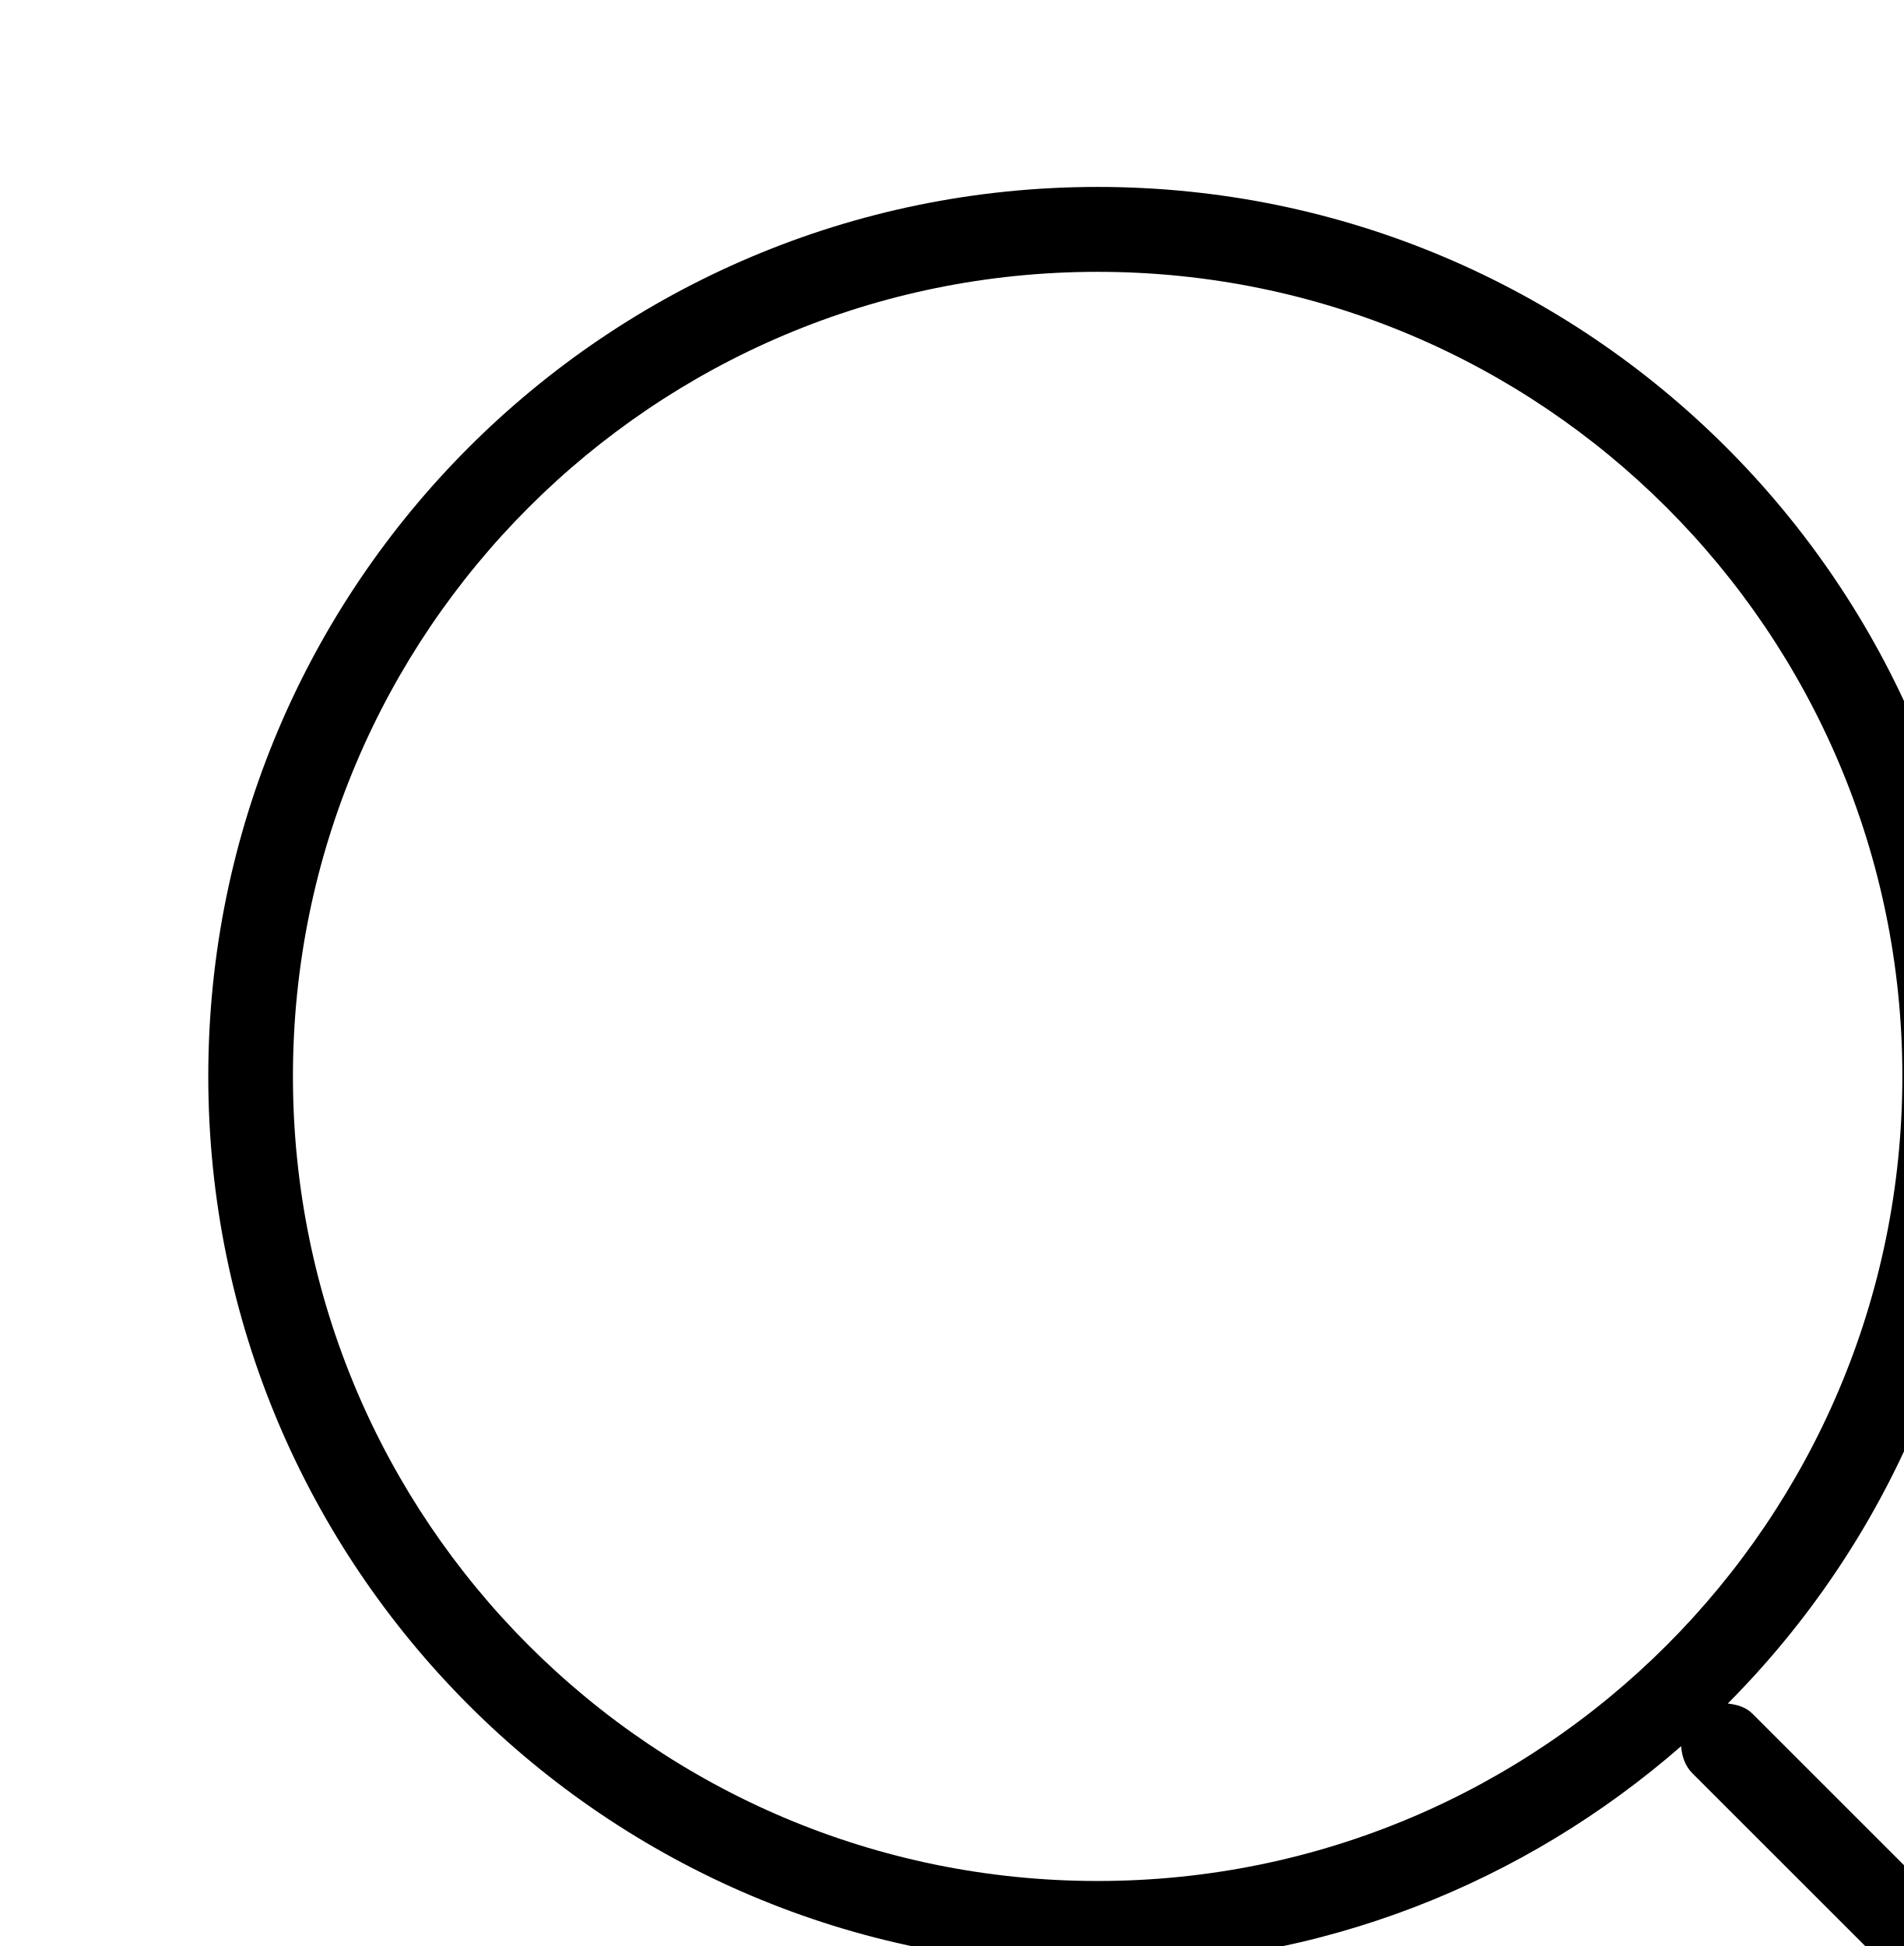
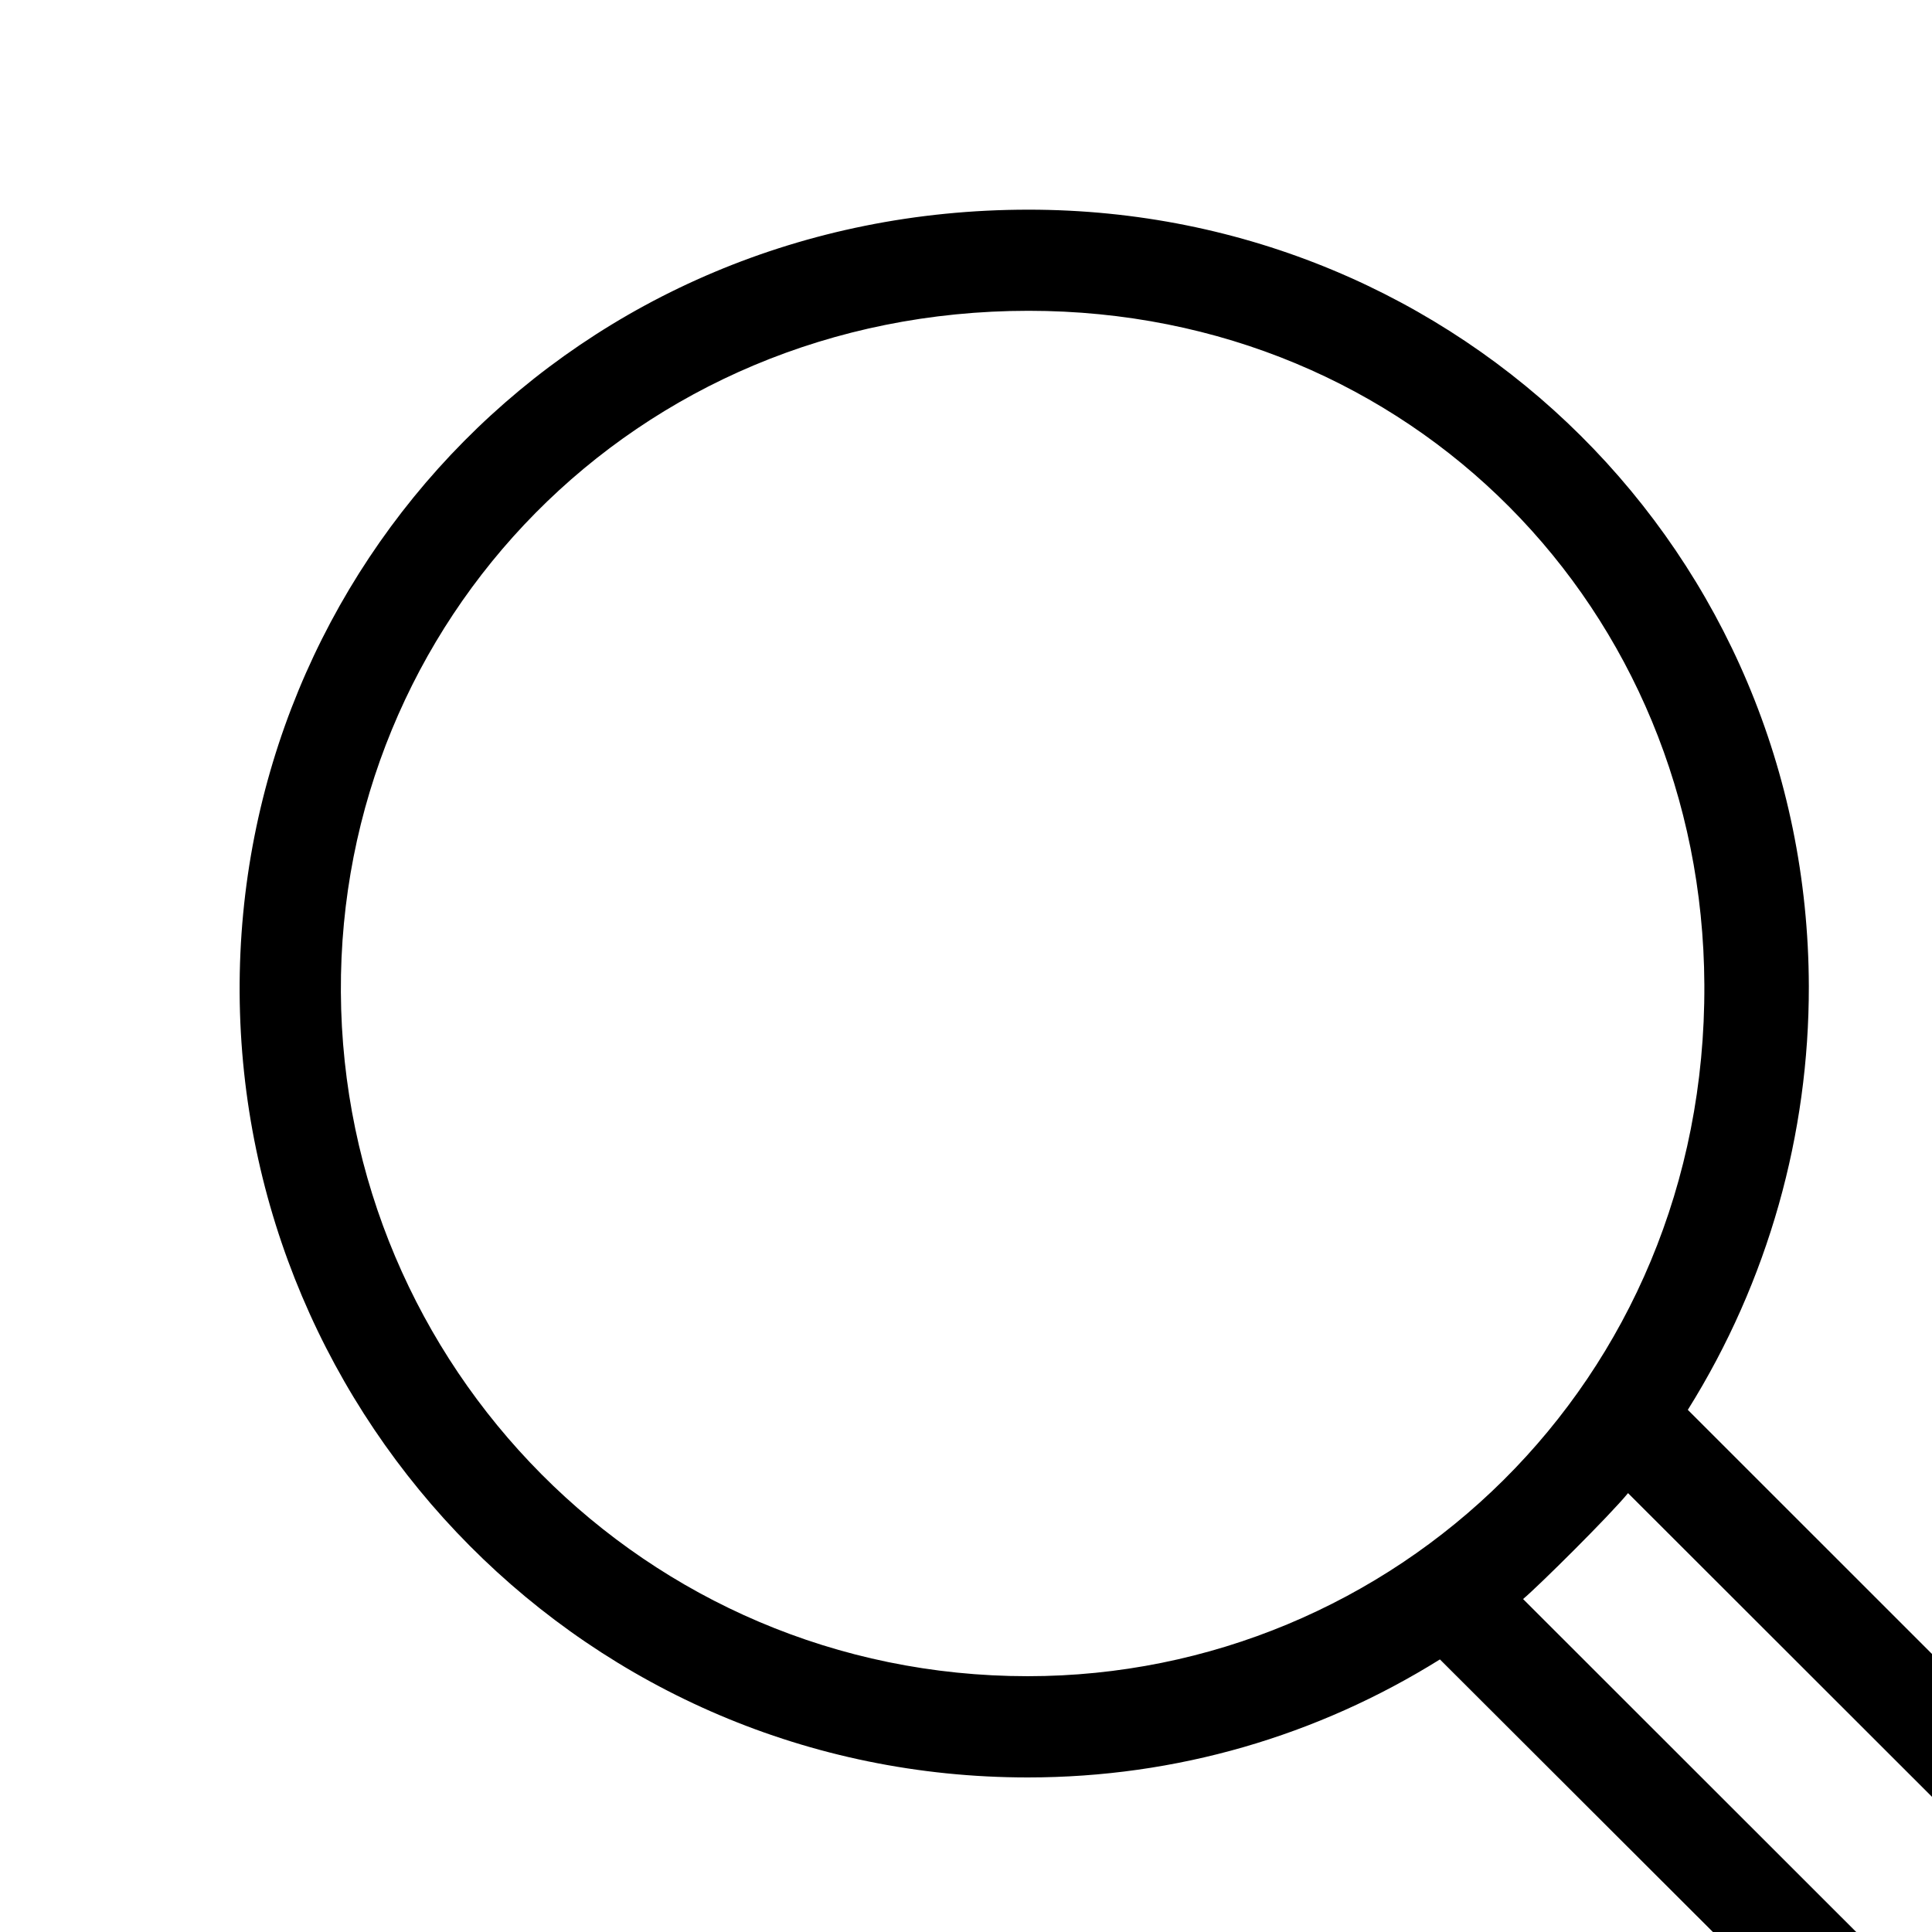
<svg className="svg-icon searchfield">
-   <path d="M18.109,17.776l-3.082-3.081c-0.059-0.059-0.135-0.077-0.211-0.087c1.373-1.38,2.221-3.28,2.221-5.379c0-4.212-3.414-7.626-7.625-7.626c-4.212,0-7.626,3.414-7.626,7.626s3.414,7.627,7.626,7.627c1.918,0,3.665-0.713,5.004-1.882c0.006,0.085,0.033,0.17,0.098,0.234l3.082,3.081c0.143,0.142,0.371,0.142,0.514,0C18.25,18.148,18.25,17.918,18.109,17.776zM9.412,16.13c-3.811,0-6.9-3.089-6.9-6.9c0-3.81,3.089-6.899,6.9-6.899c3.811,0,6.901,3.09,6.901,6.899C16.312,13.041,13.223,16.13,9.412,16.13z" />
+   <path d="M18.125,15.804l-4.038-4.037c0.675-1.079,1.012-2.308,1.01-3.534C15.089,4.62,12.199,1.75,8.584,1.75C4.815,1.75,1.982,4.726,2,8.286c0.021,3.577,2.908,6.549,6.578,6.549c1.241,0,2.417-0.347,3.44-0.985l4.032,4.026c0.167,0.166,0.43,0.166,0.596,0l1.479-1.478C18.292,16.234,18.292,15.968,18.125,15.804 M8.578,13.99c-3.198,0-5.716-2.593-5.733-5.71c-0.017-3.084,2.438-5.686,5.74-5.686c3.197,0,5.625,2.493,5.64,5.624C14.242,11.548,11.621,13.99,8.578,13.99 M16.349,16.981l-3.637-3.635c0.131-0.11,0.721-0.695,0.876-0.884l3.642,3.639L16.349,16.981z" />
</svg>
